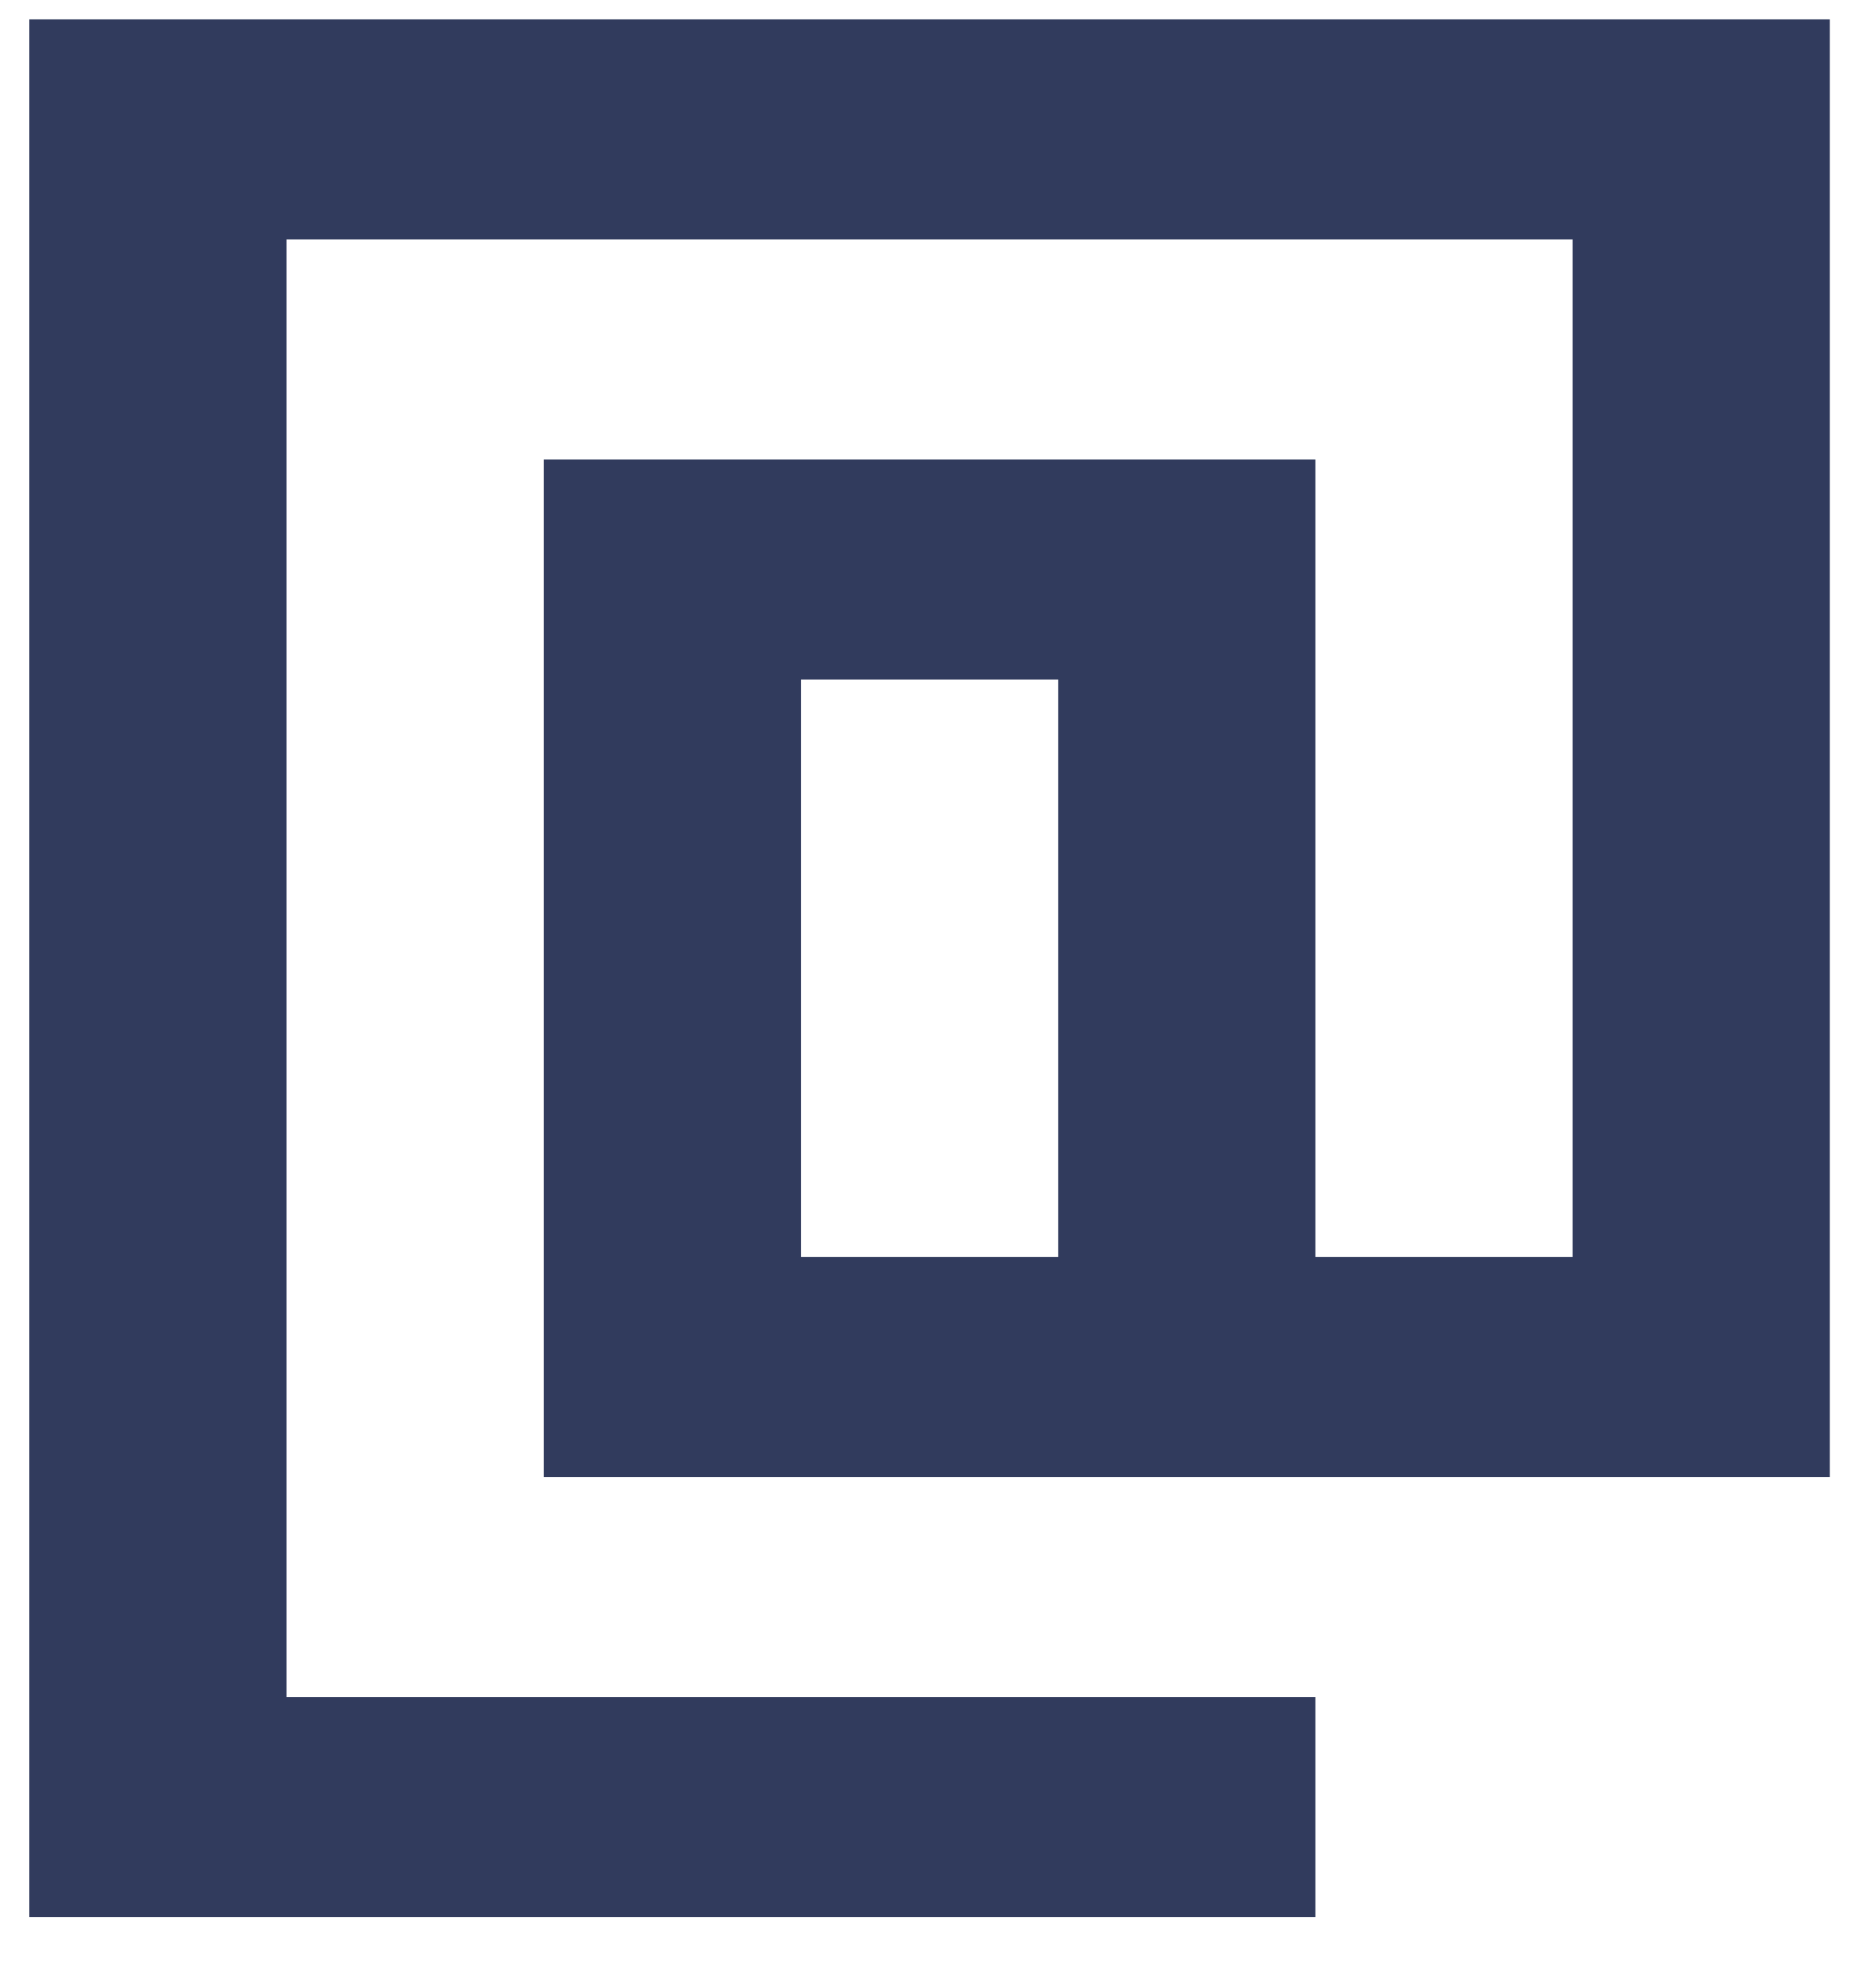
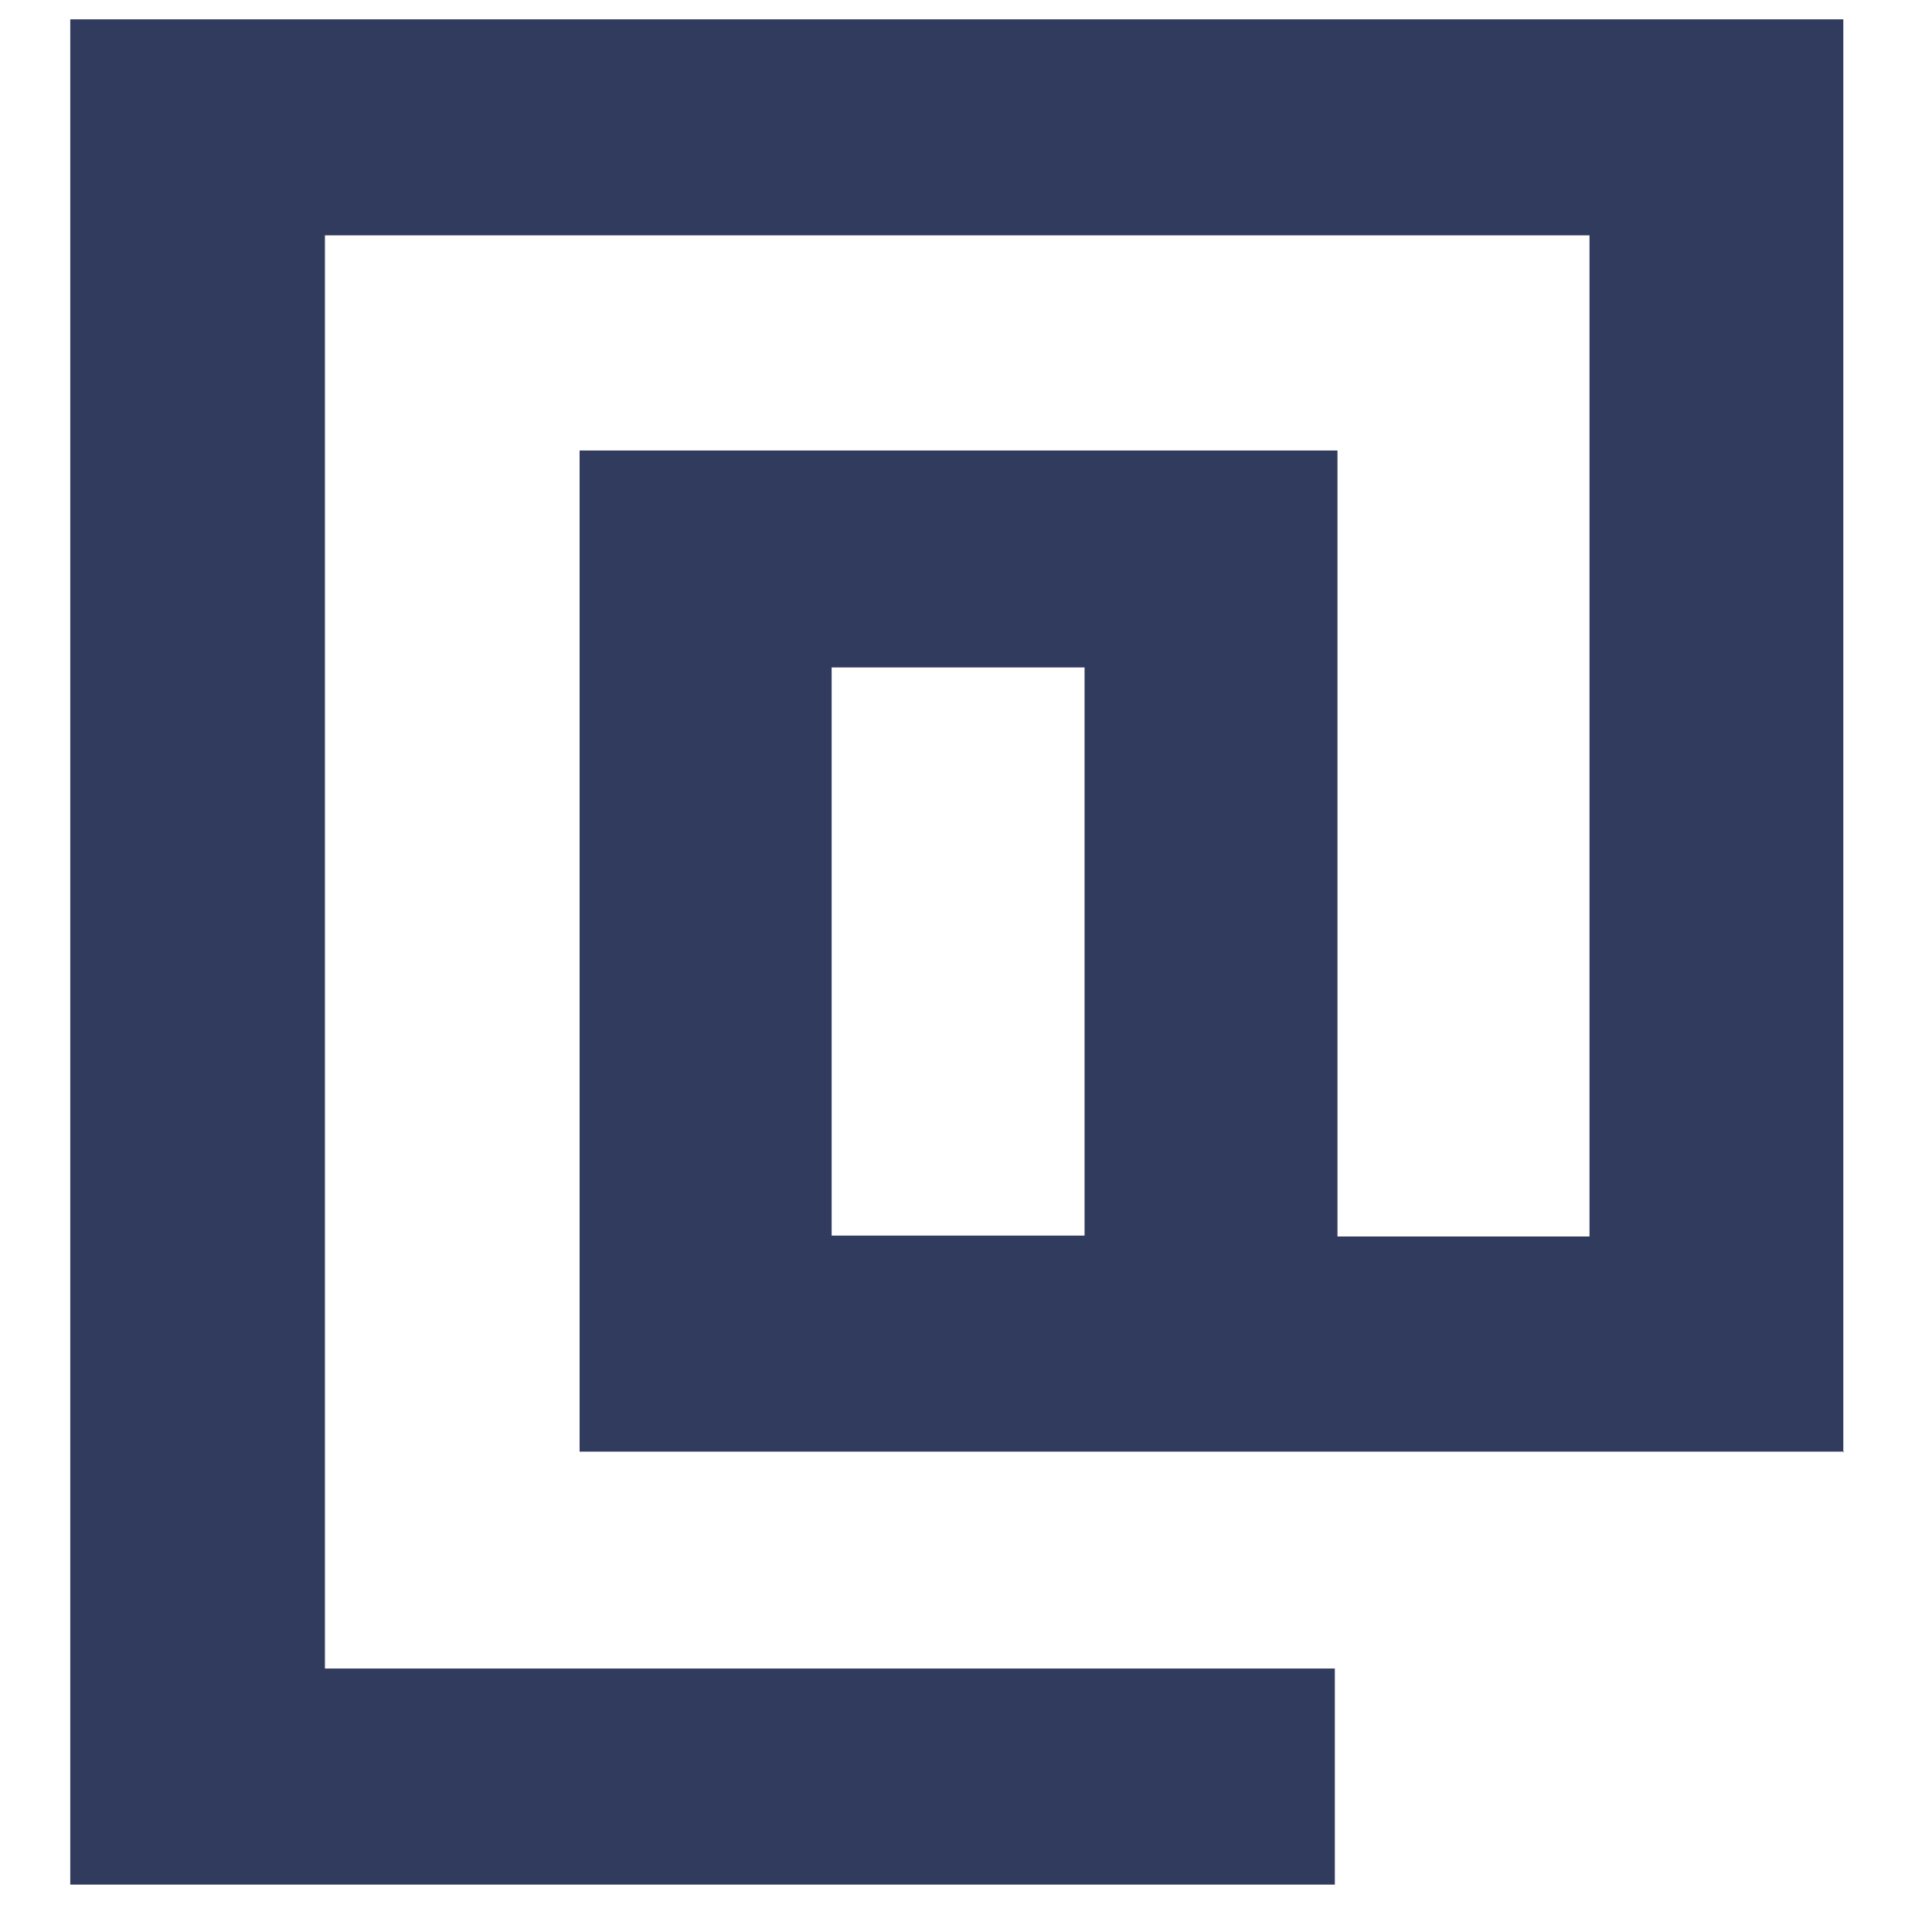
- <svg xmlns="http://www.w3.org/2000/svg" width="21px" height="22px" viewBox="0 0 21 22" version="1.1">
-   <defs />
-   <g id="Page-1" stroke="none" stroke-width="1" fill="none" fill-rule="evenodd">
-     <g id="Desktop-HD-Copy" transform="translate(-802, -1077)" fill="#313B5D">
-       <path d="M810.968,1084.608 L813.848,1084.608 L813.848,1091.072 L810.968,1091.072 L810.968,1084.608 Z M822.488,1093.536 L822.488,1077.216 L802.328,1077.216 L802.328,1098.464 L816.728,1098.464 L816.728,1096 L805.208,1096 L805.208,1079.68 L819.608,1079.68 L819.608,1091.072 L816.728,1091.072 L816.728,1082.144 L808.088,1082.144 L808.088,1093.536 L822.488,1093.536 Z" id="@-copy" />
-     </g>
-   </g>
+ <svg xmlns="http://www.w3.org/2000/svg" width="24" height="24" viewBox="0 0 21 22">
+   <path d="M8.97 7.6h2.88v6.47H8.97V7.6zm11.52 8.94V.22H.3v21.24h14.4V19H3.2V2.68h14.4v11.4h-2.87V5.13H6.1v11.4h14.4z" fill="#313B5D" fill-rule="evenodd" />
</svg>
